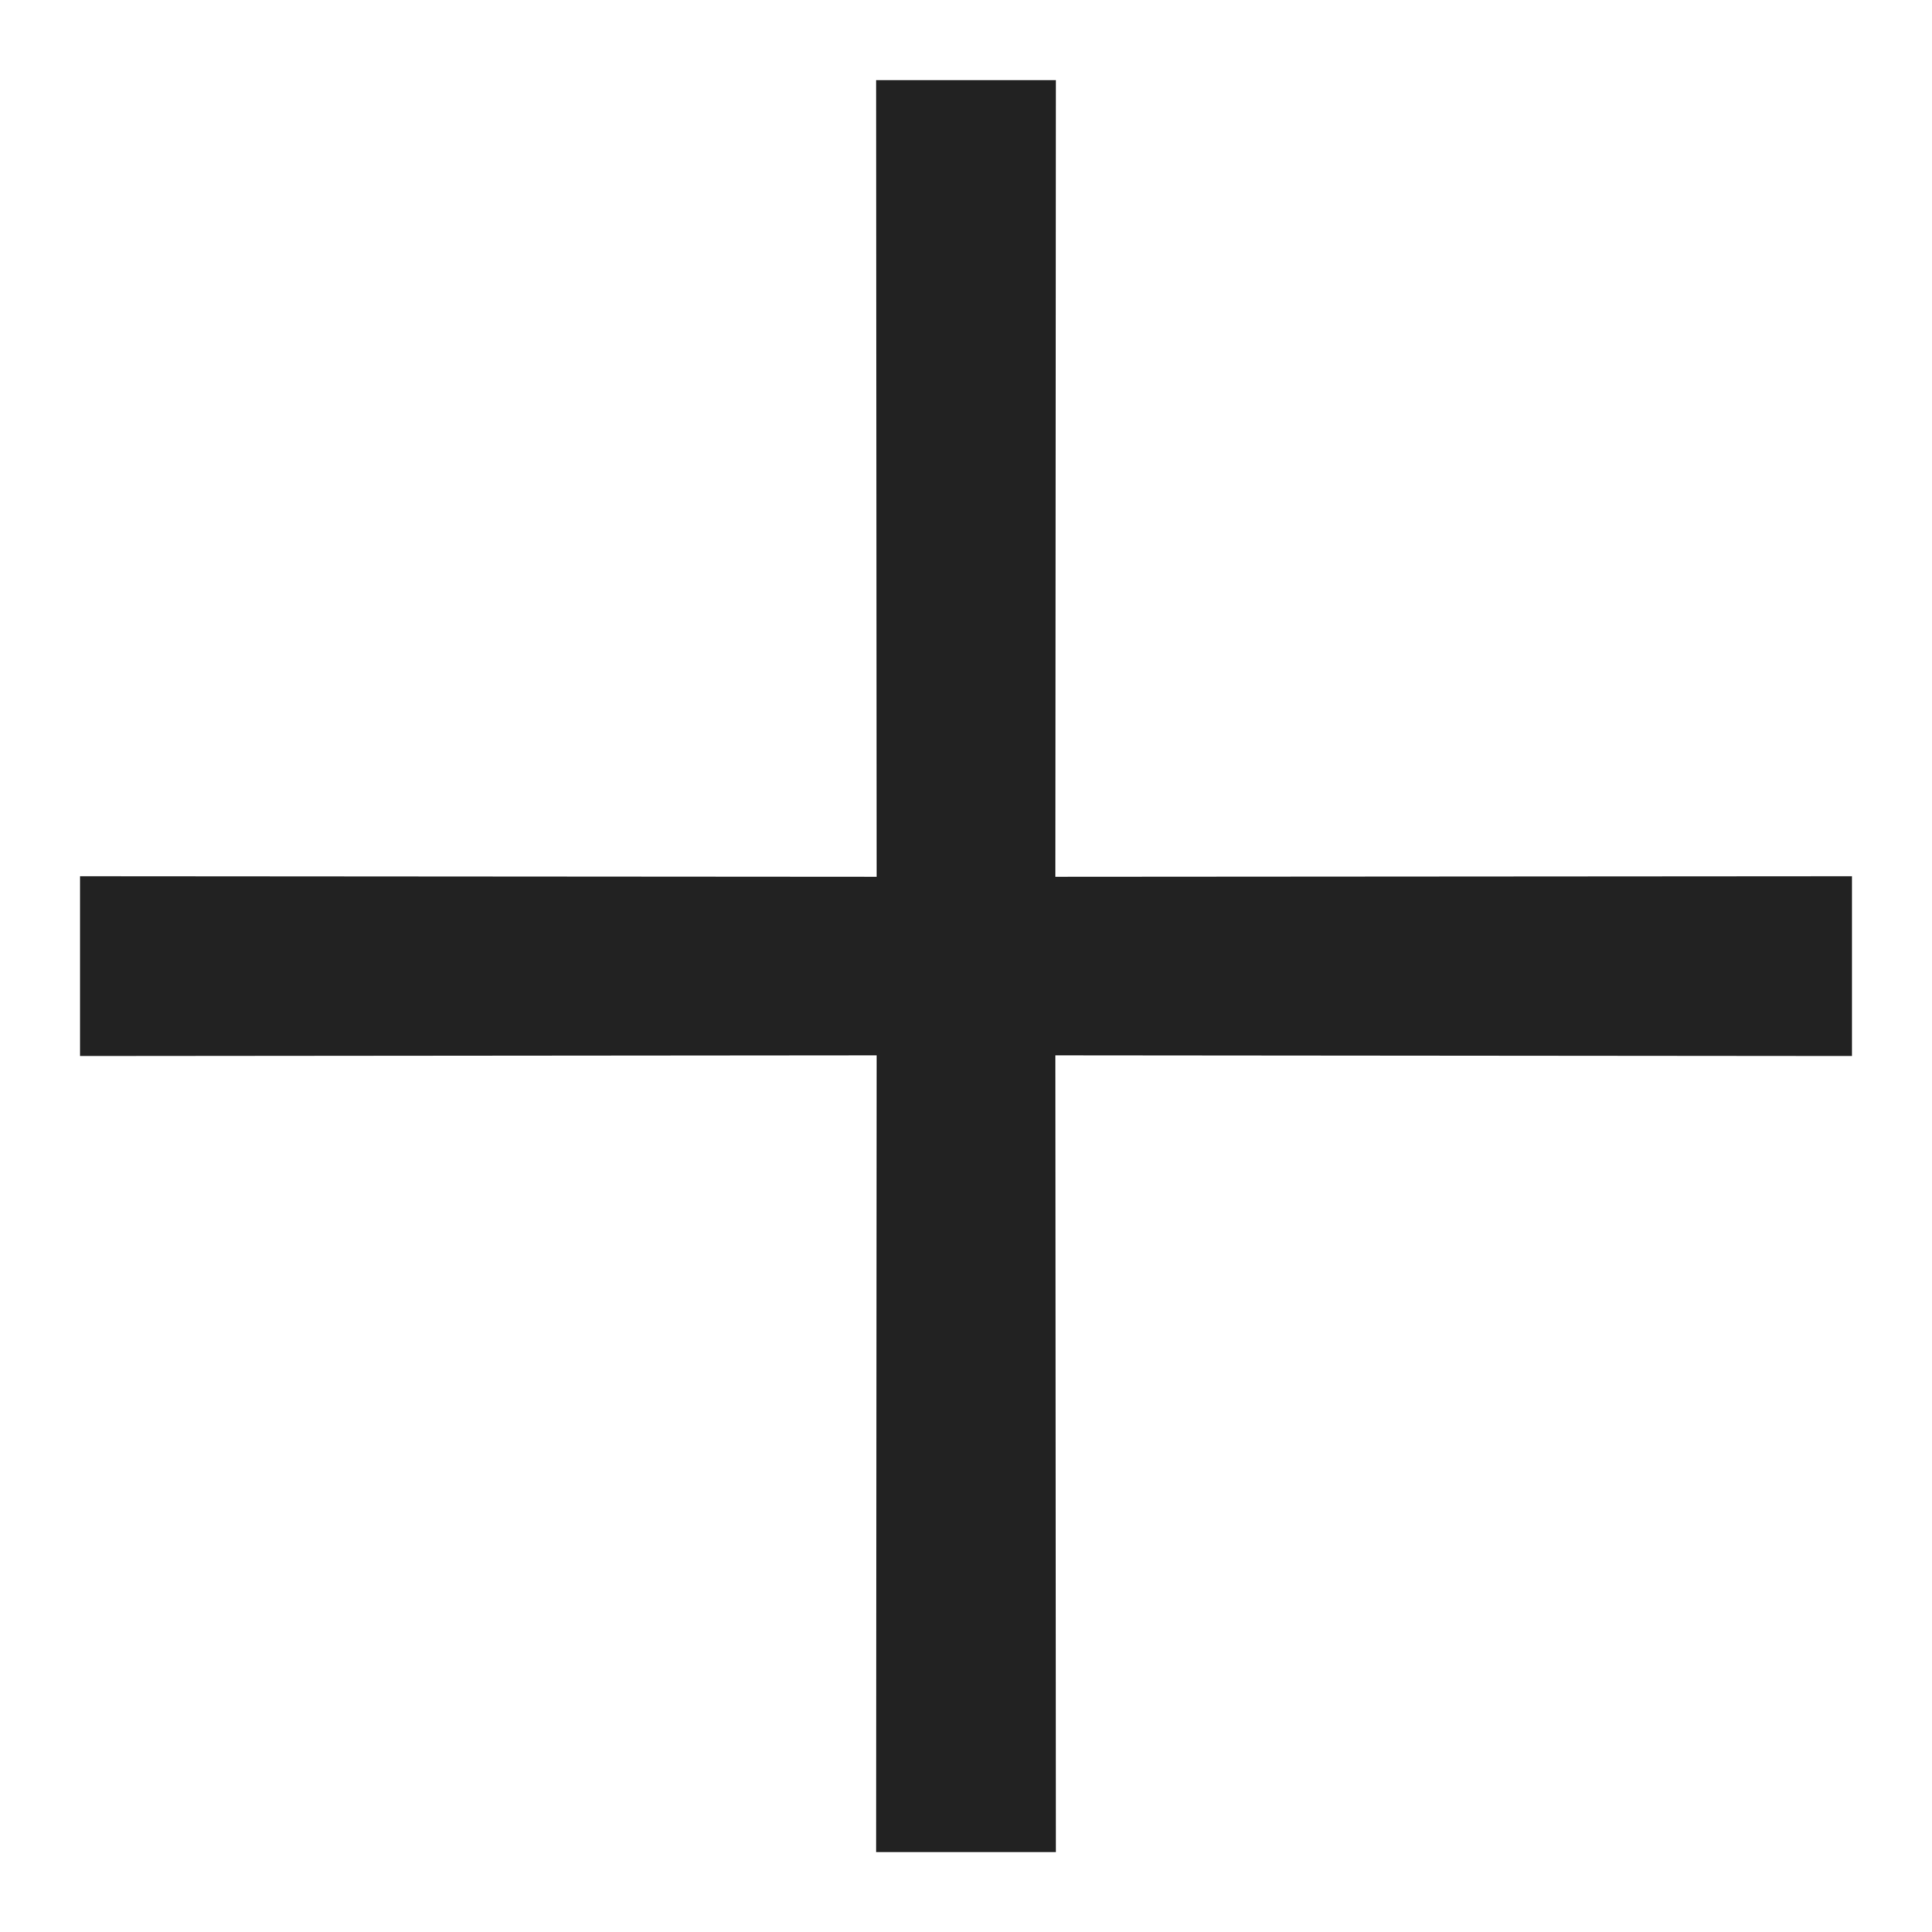
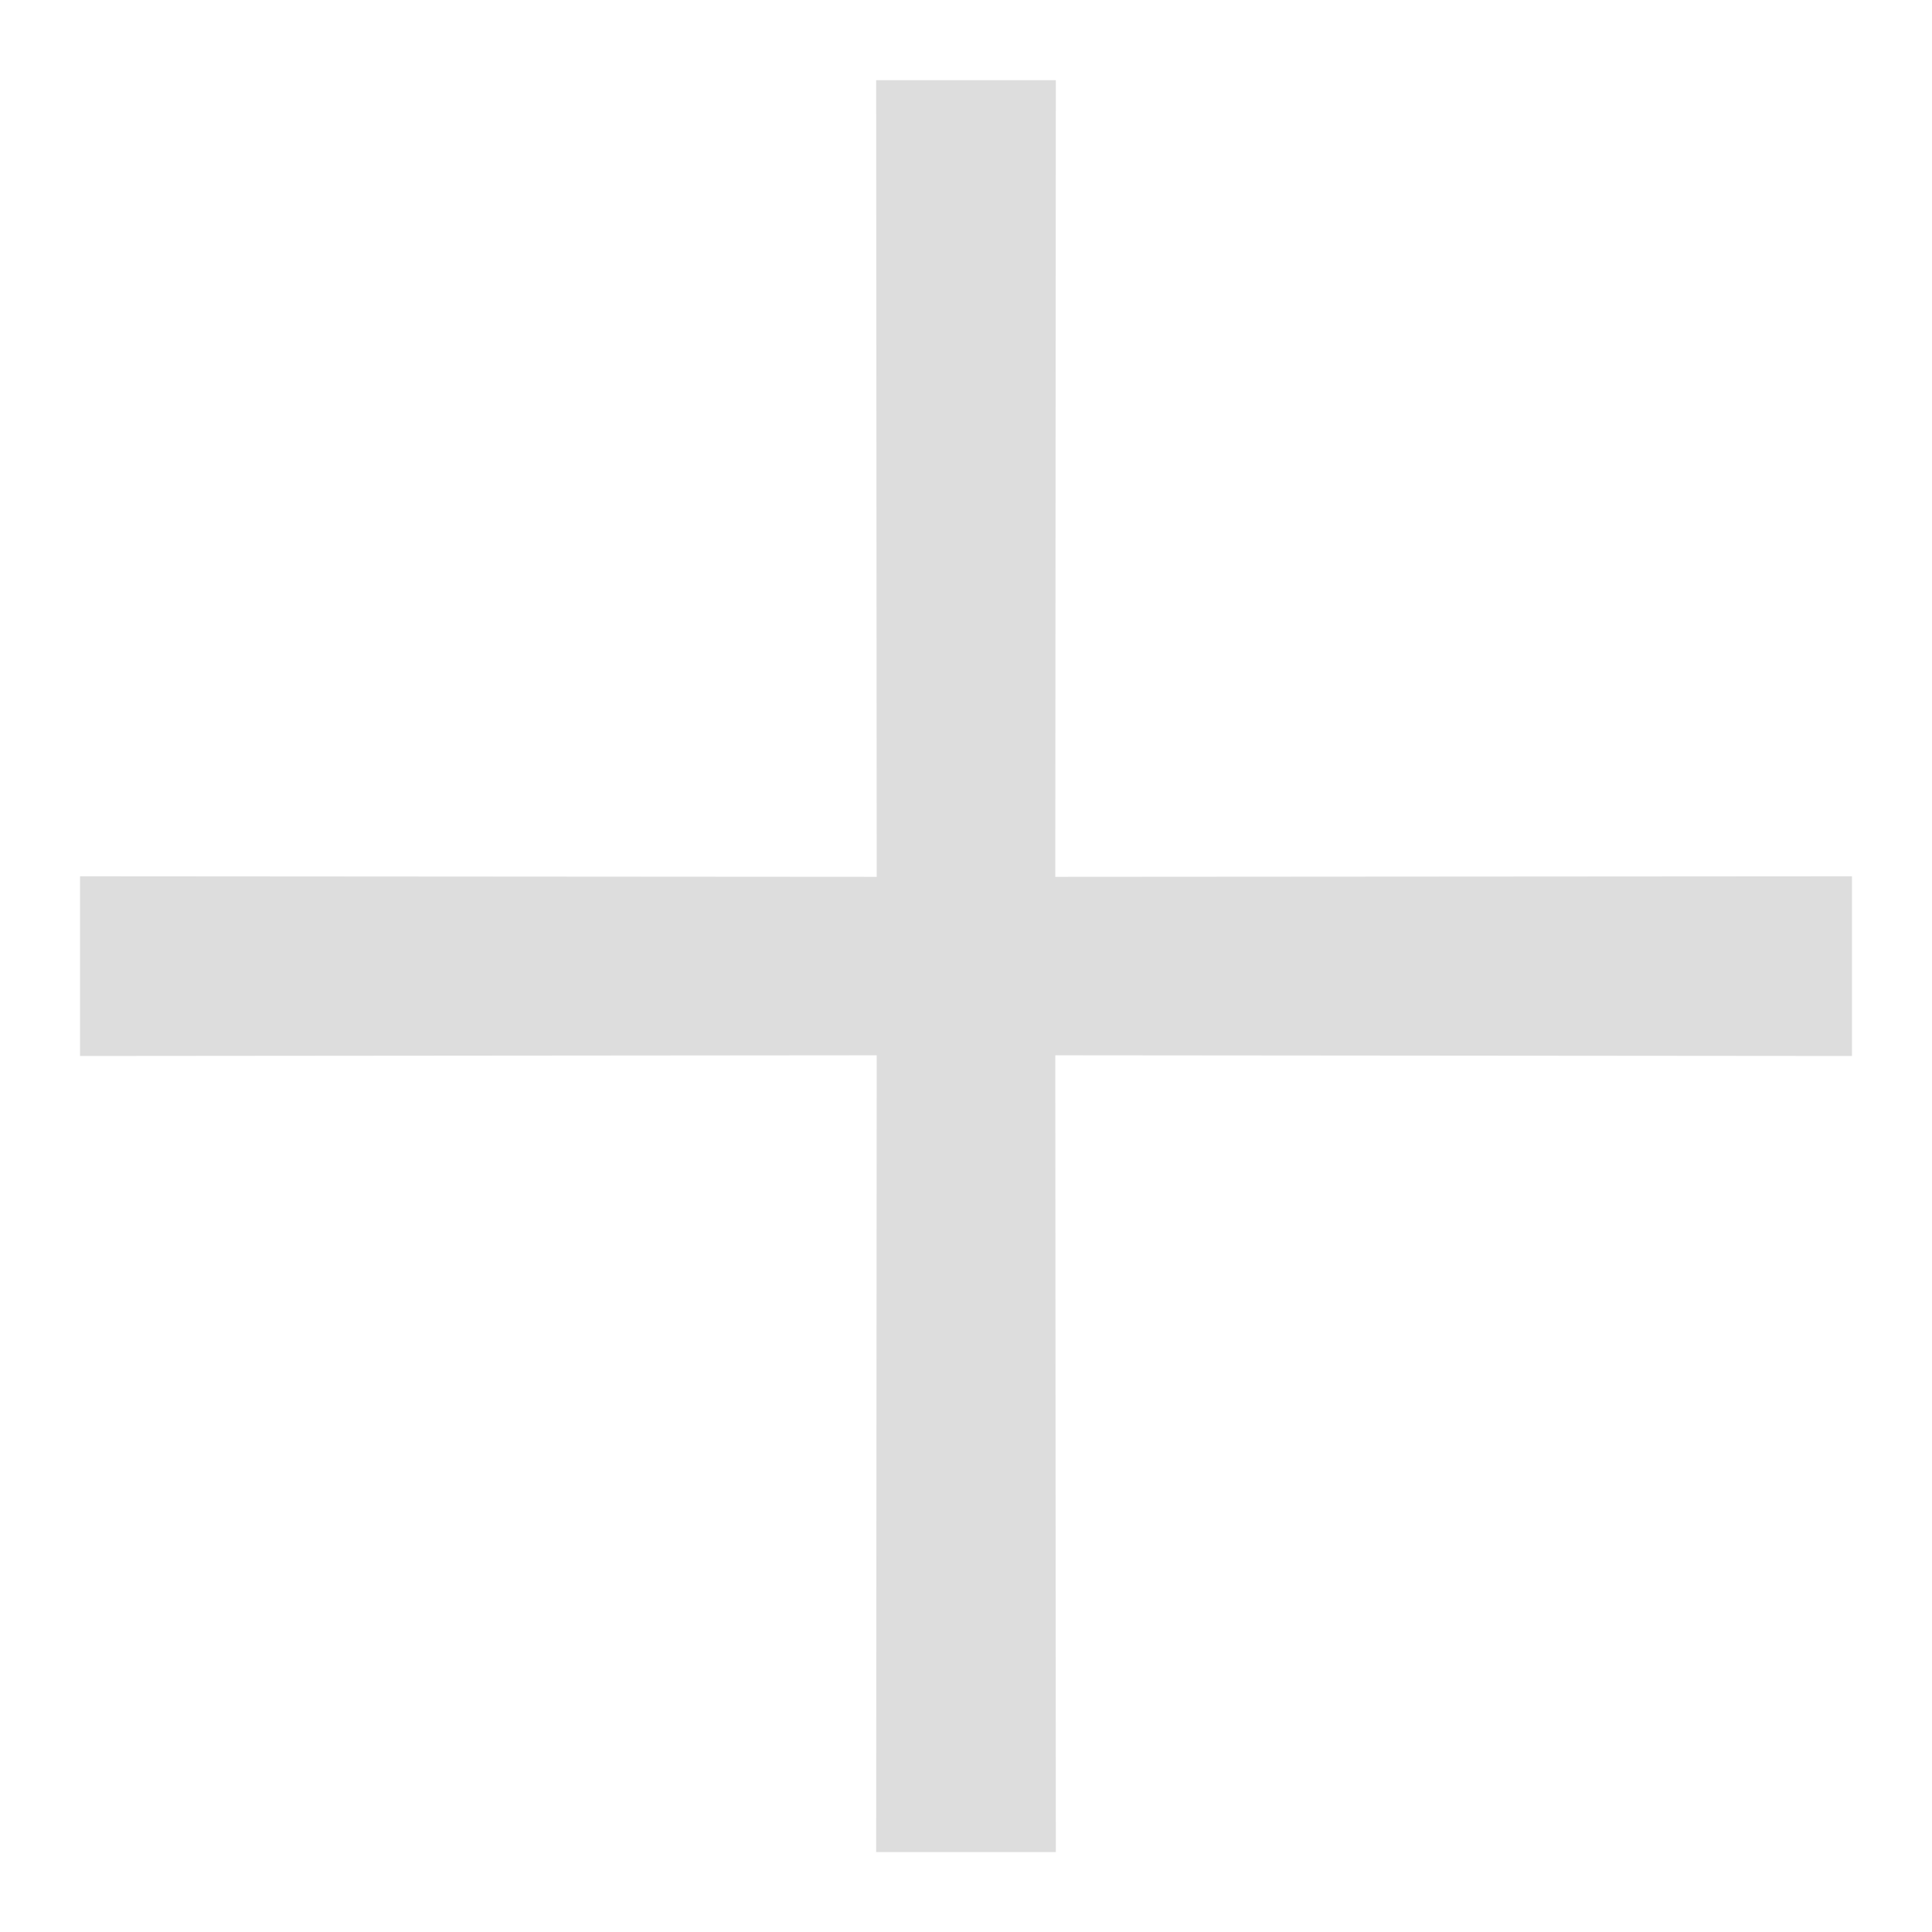
<svg xmlns="http://www.w3.org/2000/svg" width="14" height="14" viewBox="0 0 14 14" fill="none">
-   <path fill-rule="evenodd" clip-rule="evenodd" d="M13.42 7.652L13.42 6.35L7.647 6.354L7.651 0.581H6.349L6.353 6.354L0.58 6.35L0.58 7.652L6.353 7.647L6.349 13.421H7.651L7.647 7.647L13.42 7.652Z" fill="#222222" />
+   <path fill-rule="evenodd" clip-rule="evenodd" d="M13.42 7.652L13.42 6.35L7.647 6.354L7.651 0.581H6.349L6.353 6.354L0.58 6.35L0.58 7.652L6.353 7.647L6.349 13.421H7.651L7.647 7.647L13.42 7.652Z" fill="#DDDDDD" />
</svg>
